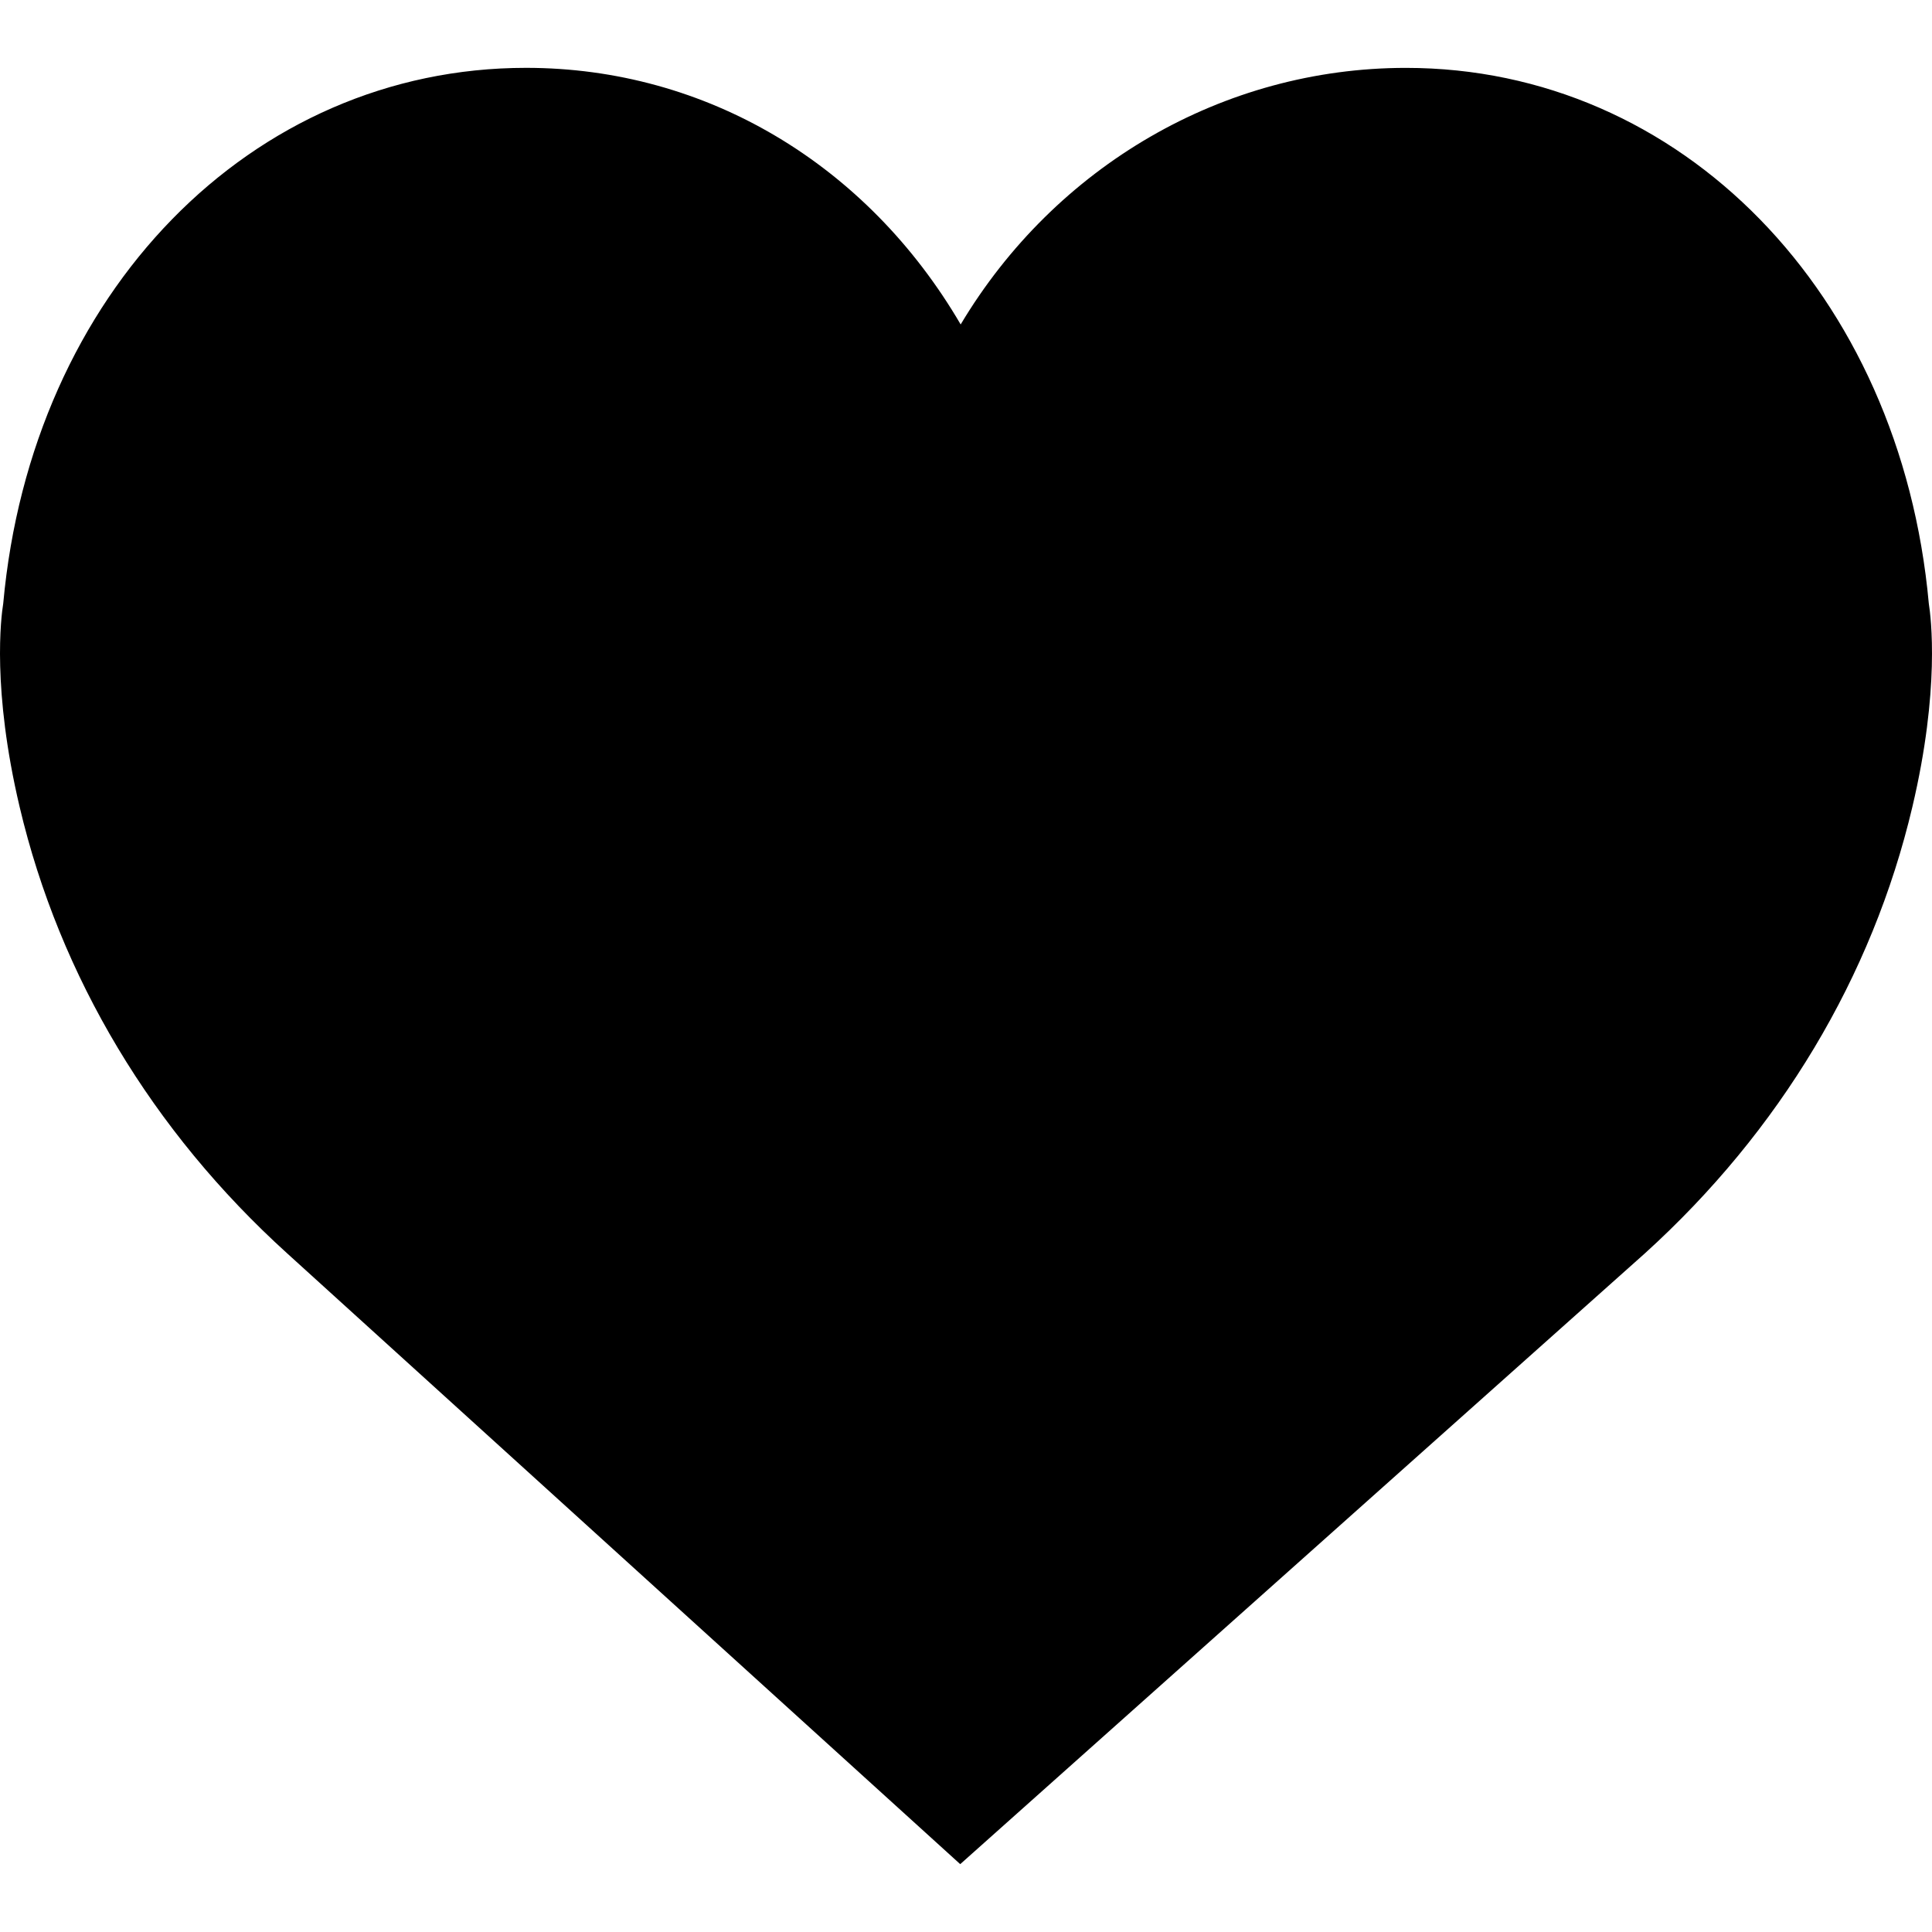
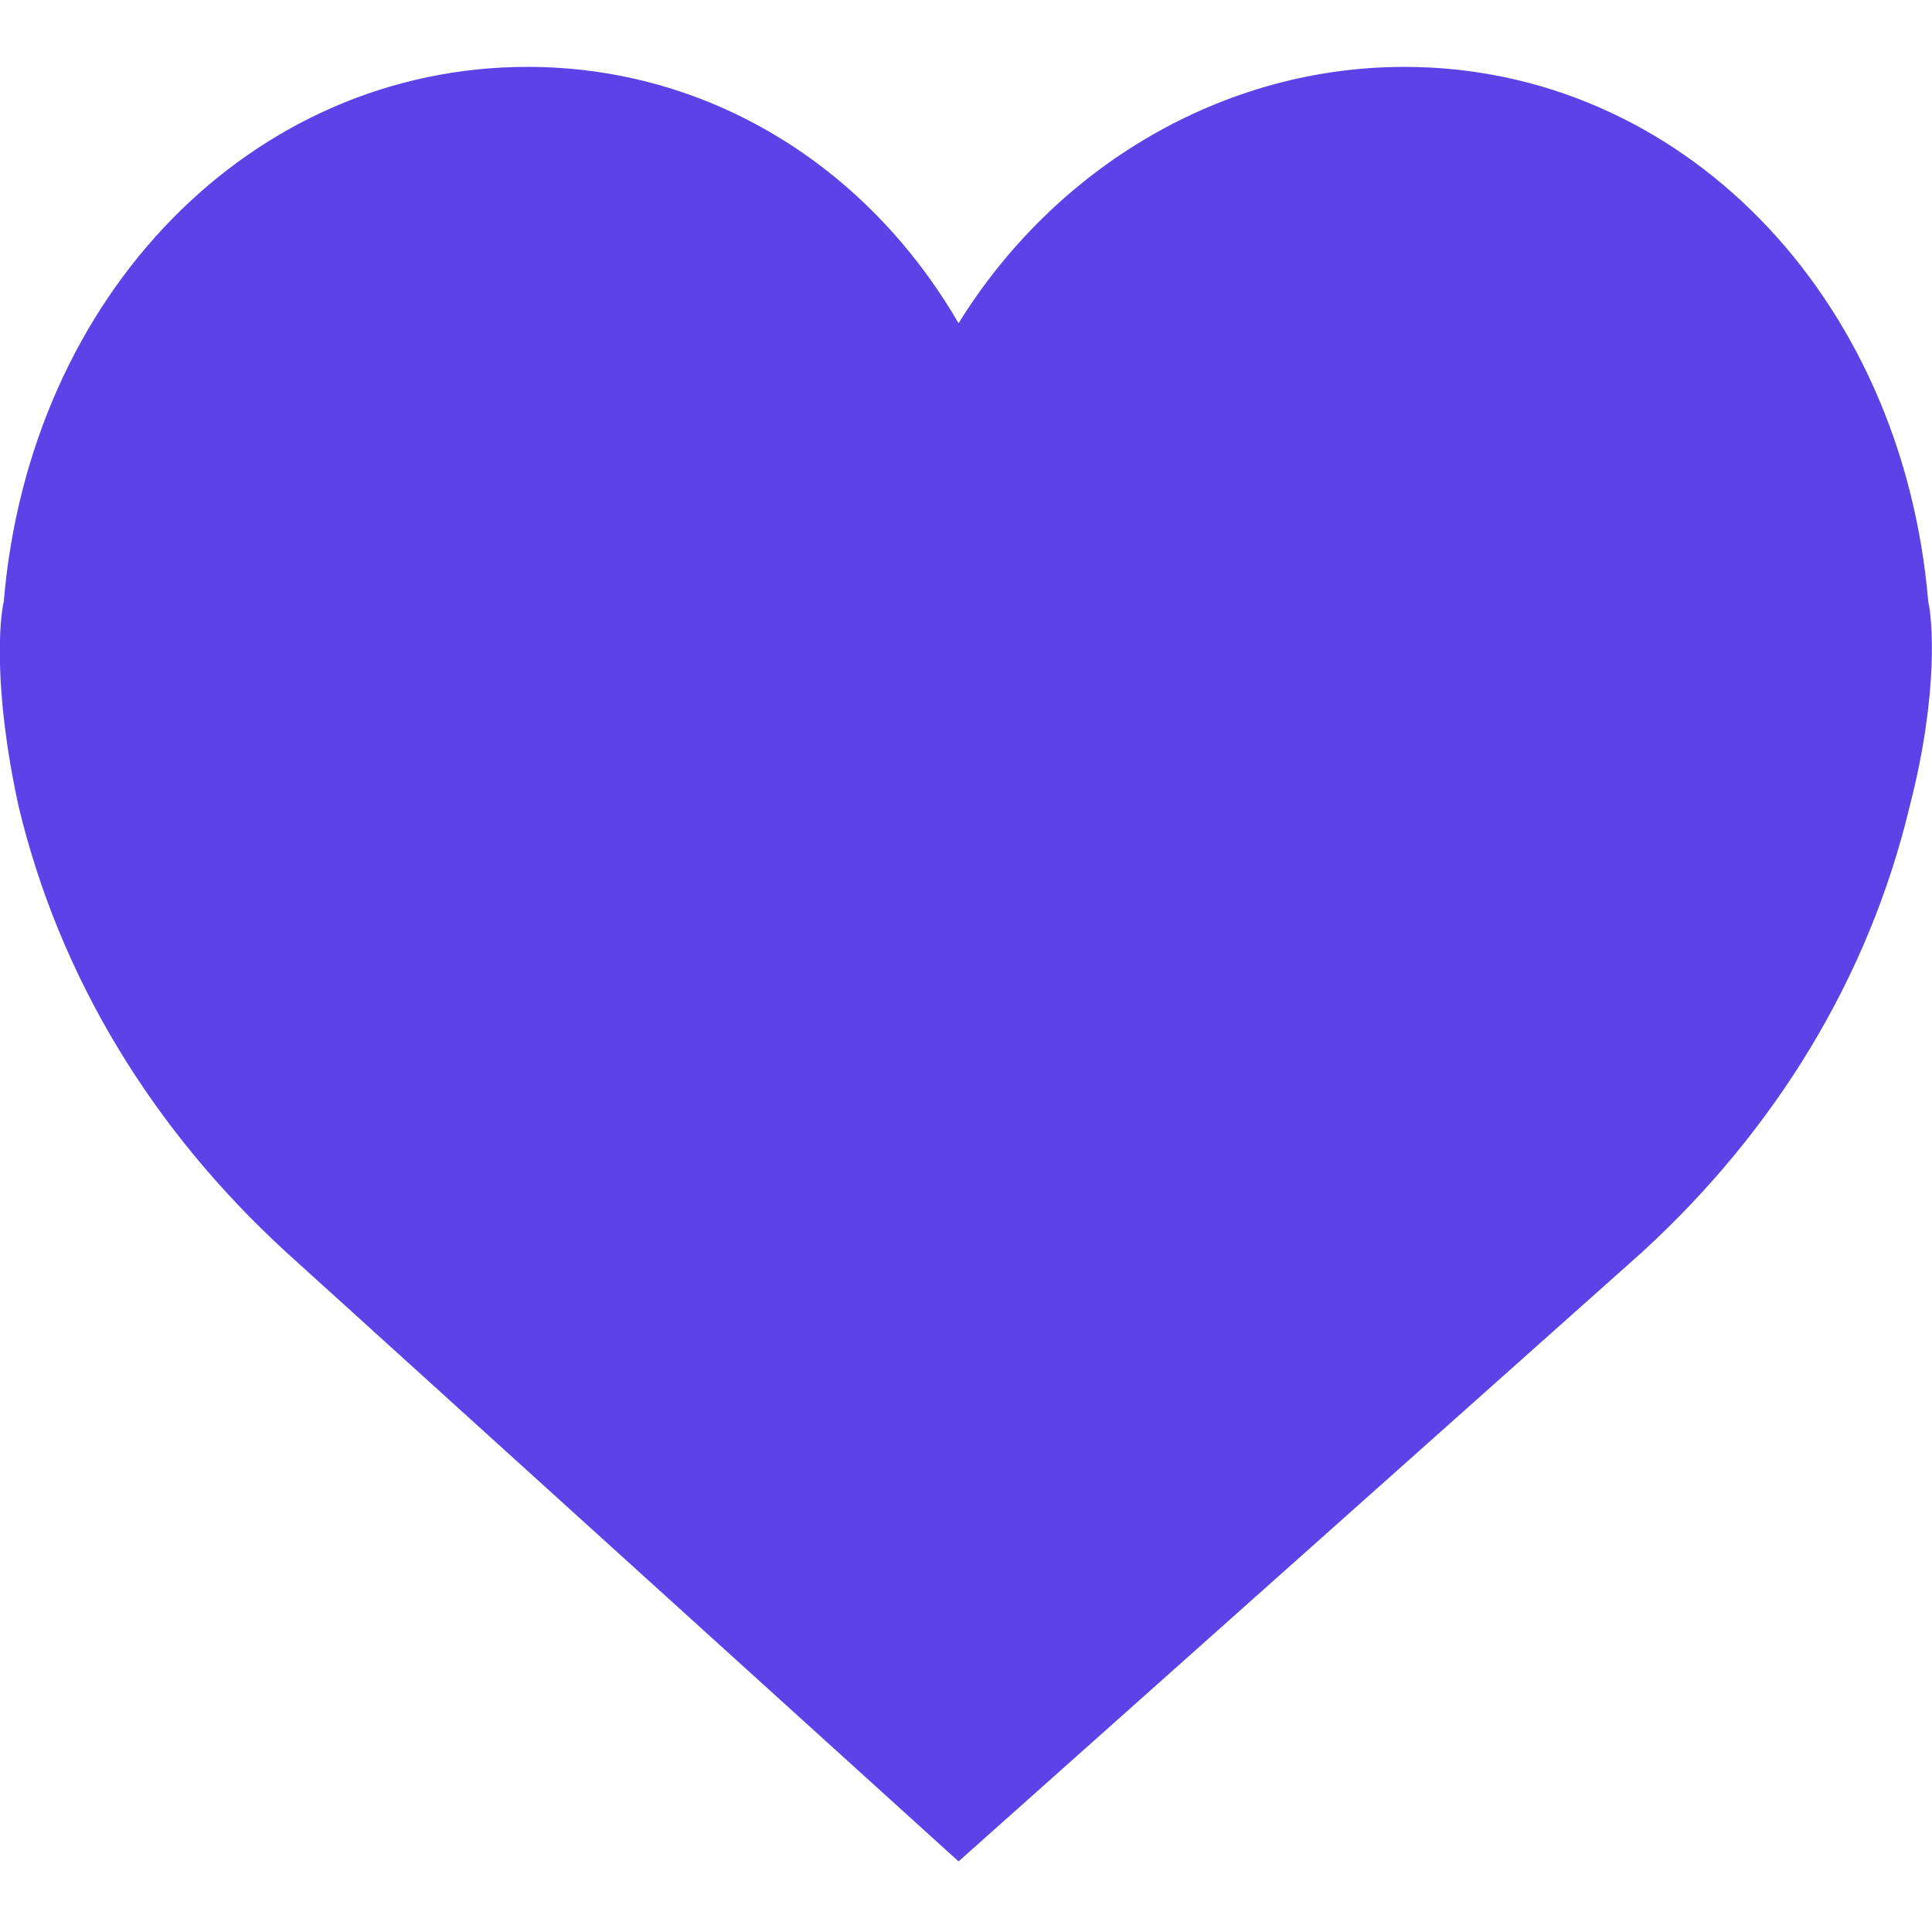
- <svg xmlns="http://www.w3.org/2000/svg" version="1.1" id="Capa_1" x="0px" y="0px" viewBox="0 0 51.997 51.997" style="enable-background:new 0 0 51.997 51.997;" xml:space="preserve">
-   <path d="M51.911,16.242C51.152,7.888,45.239,1.827,37.839,1.827c-4.93,0-9.444,2.653-11.984,6.905  c-2.517-4.307-6.846-6.906-11.697-6.906c-7.399,0-13.313,6.061-14.071,14.415c-0.06,0.369-0.306,2.311,0.442,5.478  c1.078,4.568,3.568,8.723,7.199,12.013l18.115,16.439l18.426-16.438c3.631-3.291,6.121-7.445,7.199-12.014  C52.216,18.553,51.97,16.611,51.911,16.242z" />
-   <g>
- </g>
-   <g>
- </g>
-   <g>
- </g>
-   <g>
- </g>
-   <g>
- </g>
-   <g>
- </g>
-   <g>
- </g>
-   <g>
- </g>
-   <g>
- </g>
-   <g>
- </g>
-   <g>
- </g>
-   <g>
- </g>
-   <g>
- </g>
-   <g>
- </g>
-   <g>
- </g>
+ <svg xmlns="http://www.w3.org/2000/svg" version="1.1" id="Capa_1" x="0px" y="0px" viewBox="0 0 52 52" style="enable-background:new 0 0 52 52;" xml:space="preserve">
+   <style type="text/css">
+ 	.st0{fill:#5D42E7;}
+ </style>
+   <path class="st0" d="M51.9,16.2C51.2,7.9,45.2,1.8,37.8,1.8c-4.9,0-9.4,2.7-12,6.9C23.3,4.4,19,1.8,14.2,1.8  C6.8,1.8,0.8,7.9,0.1,16.2c-0.1,0.4-0.3,2.3,0.4,5.5c1.1,4.6,3.6,8.7,7.2,12l18.1,16.4l18.4-16.4c3.6-3.3,6.1-7.4,7.2-12  C52.2,18.6,52,16.6,51.9,16.2z" />
</svg>
